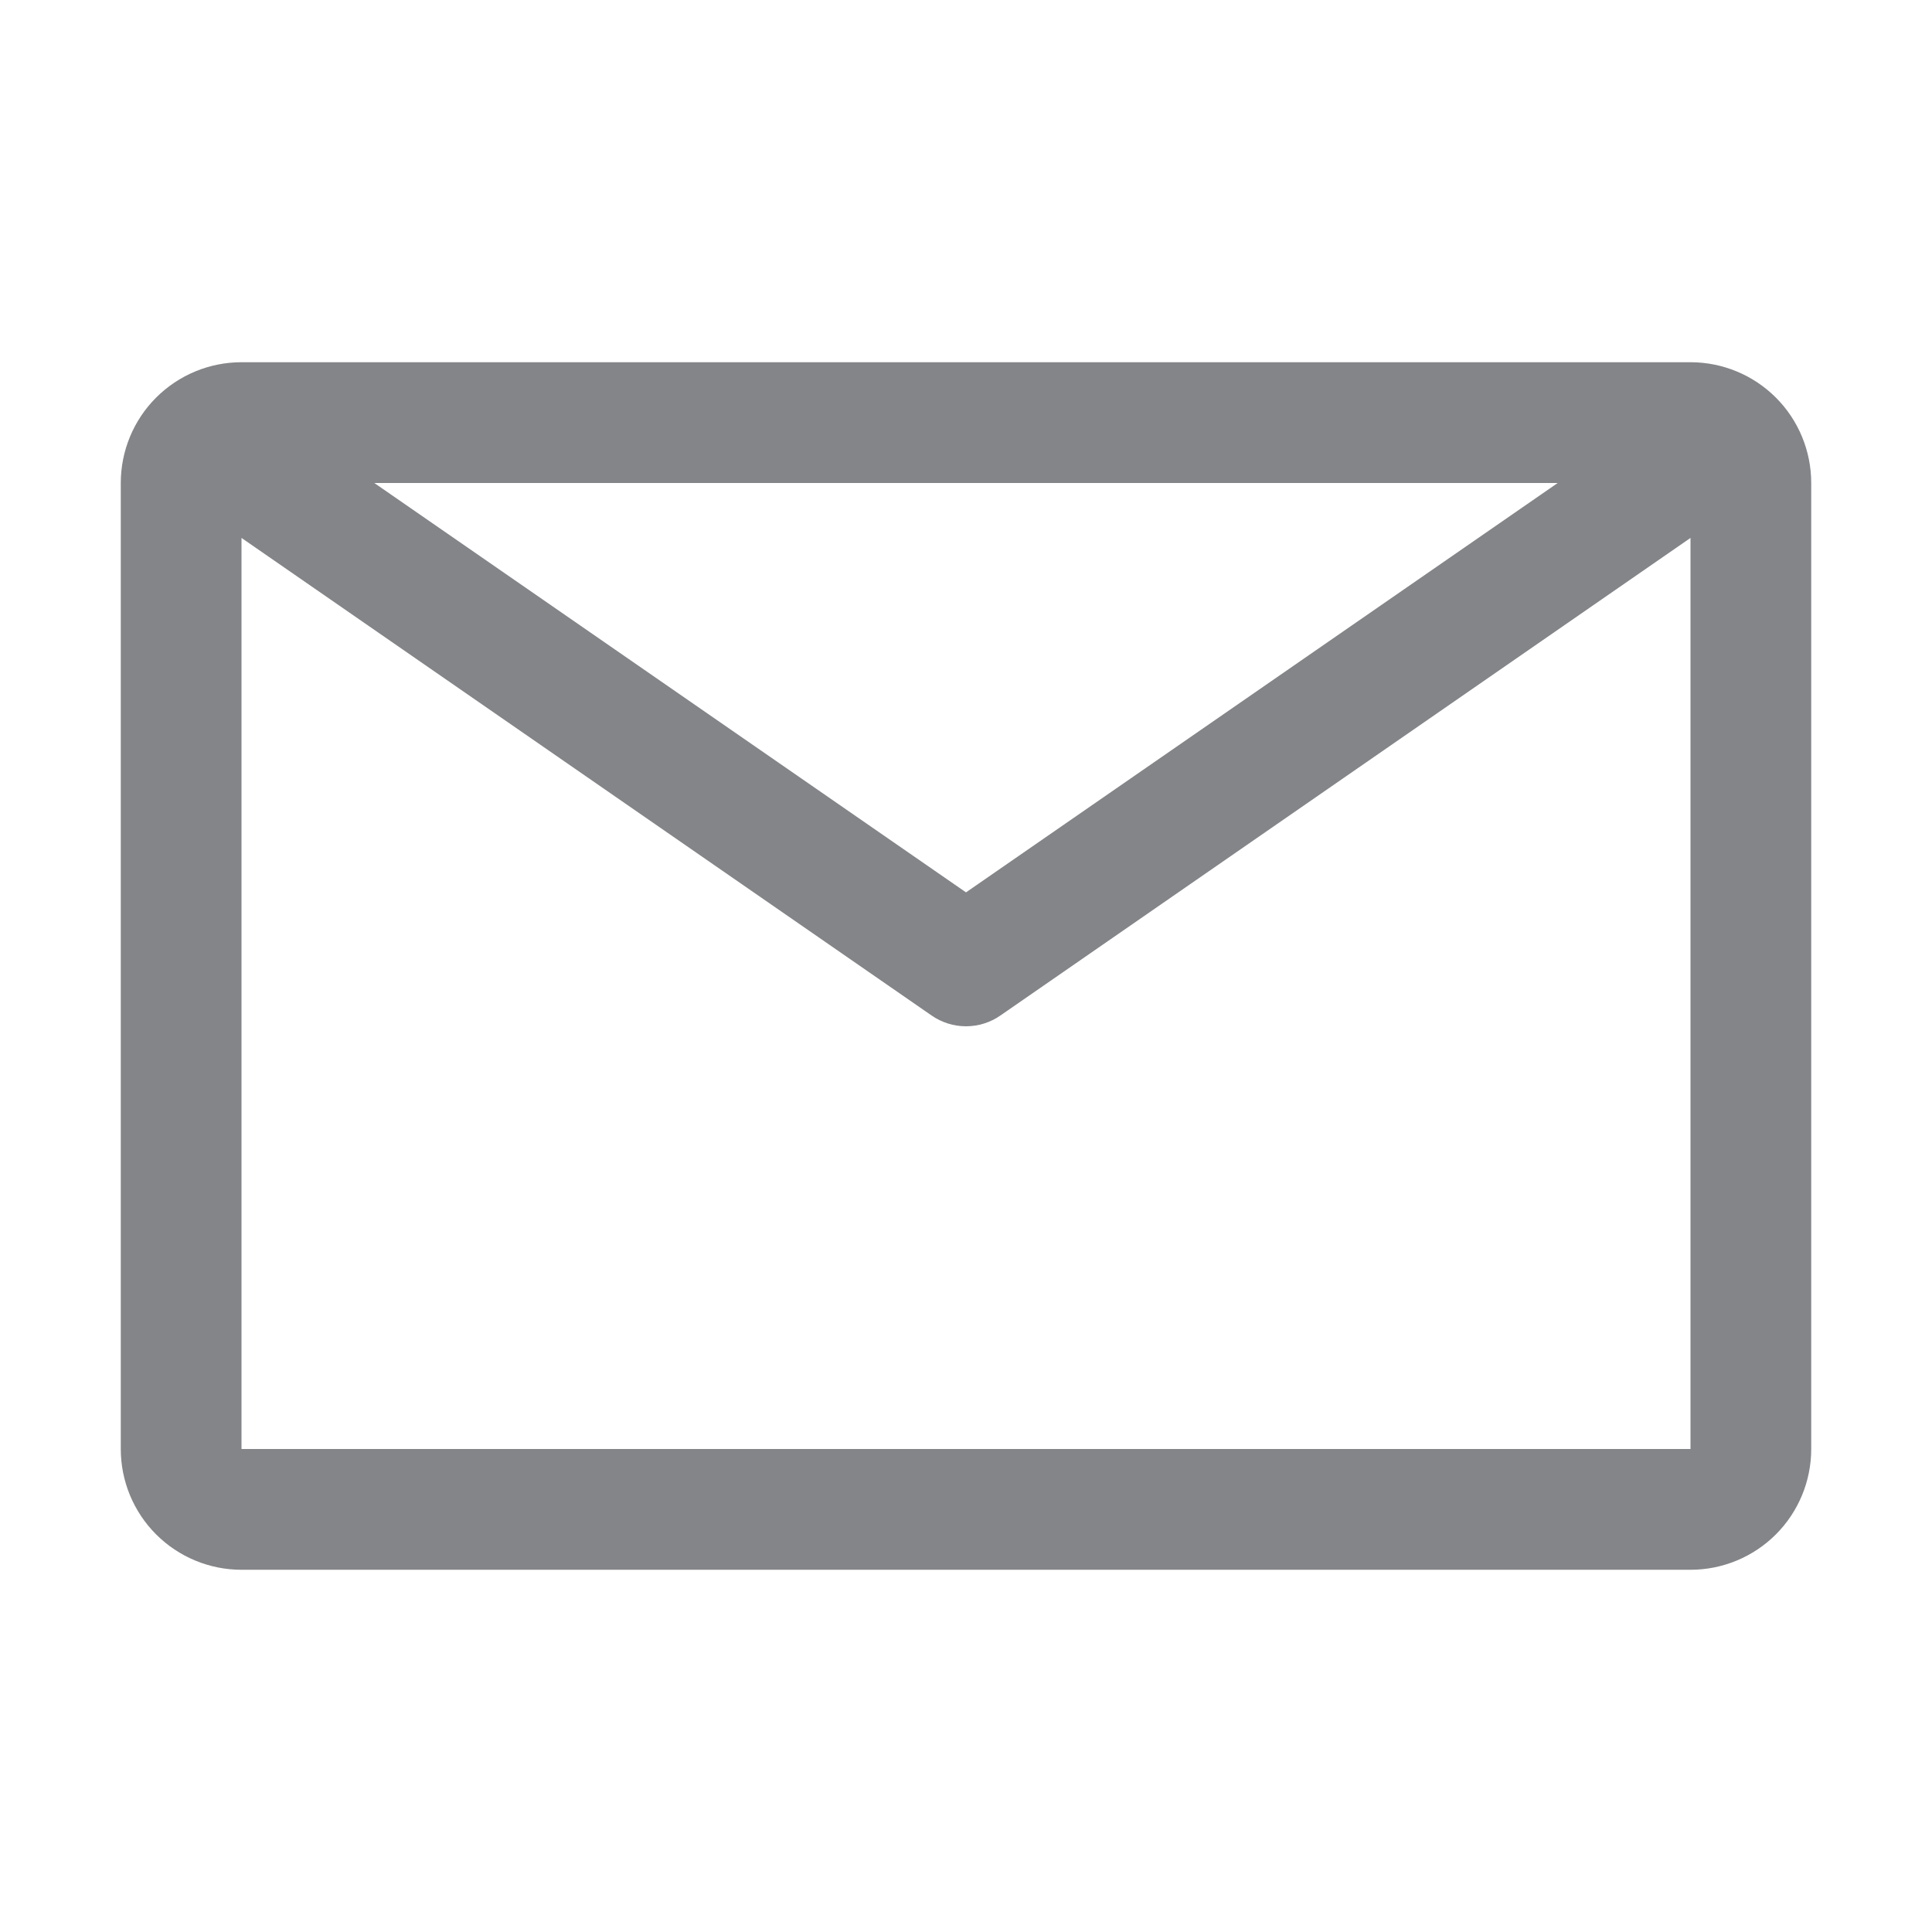
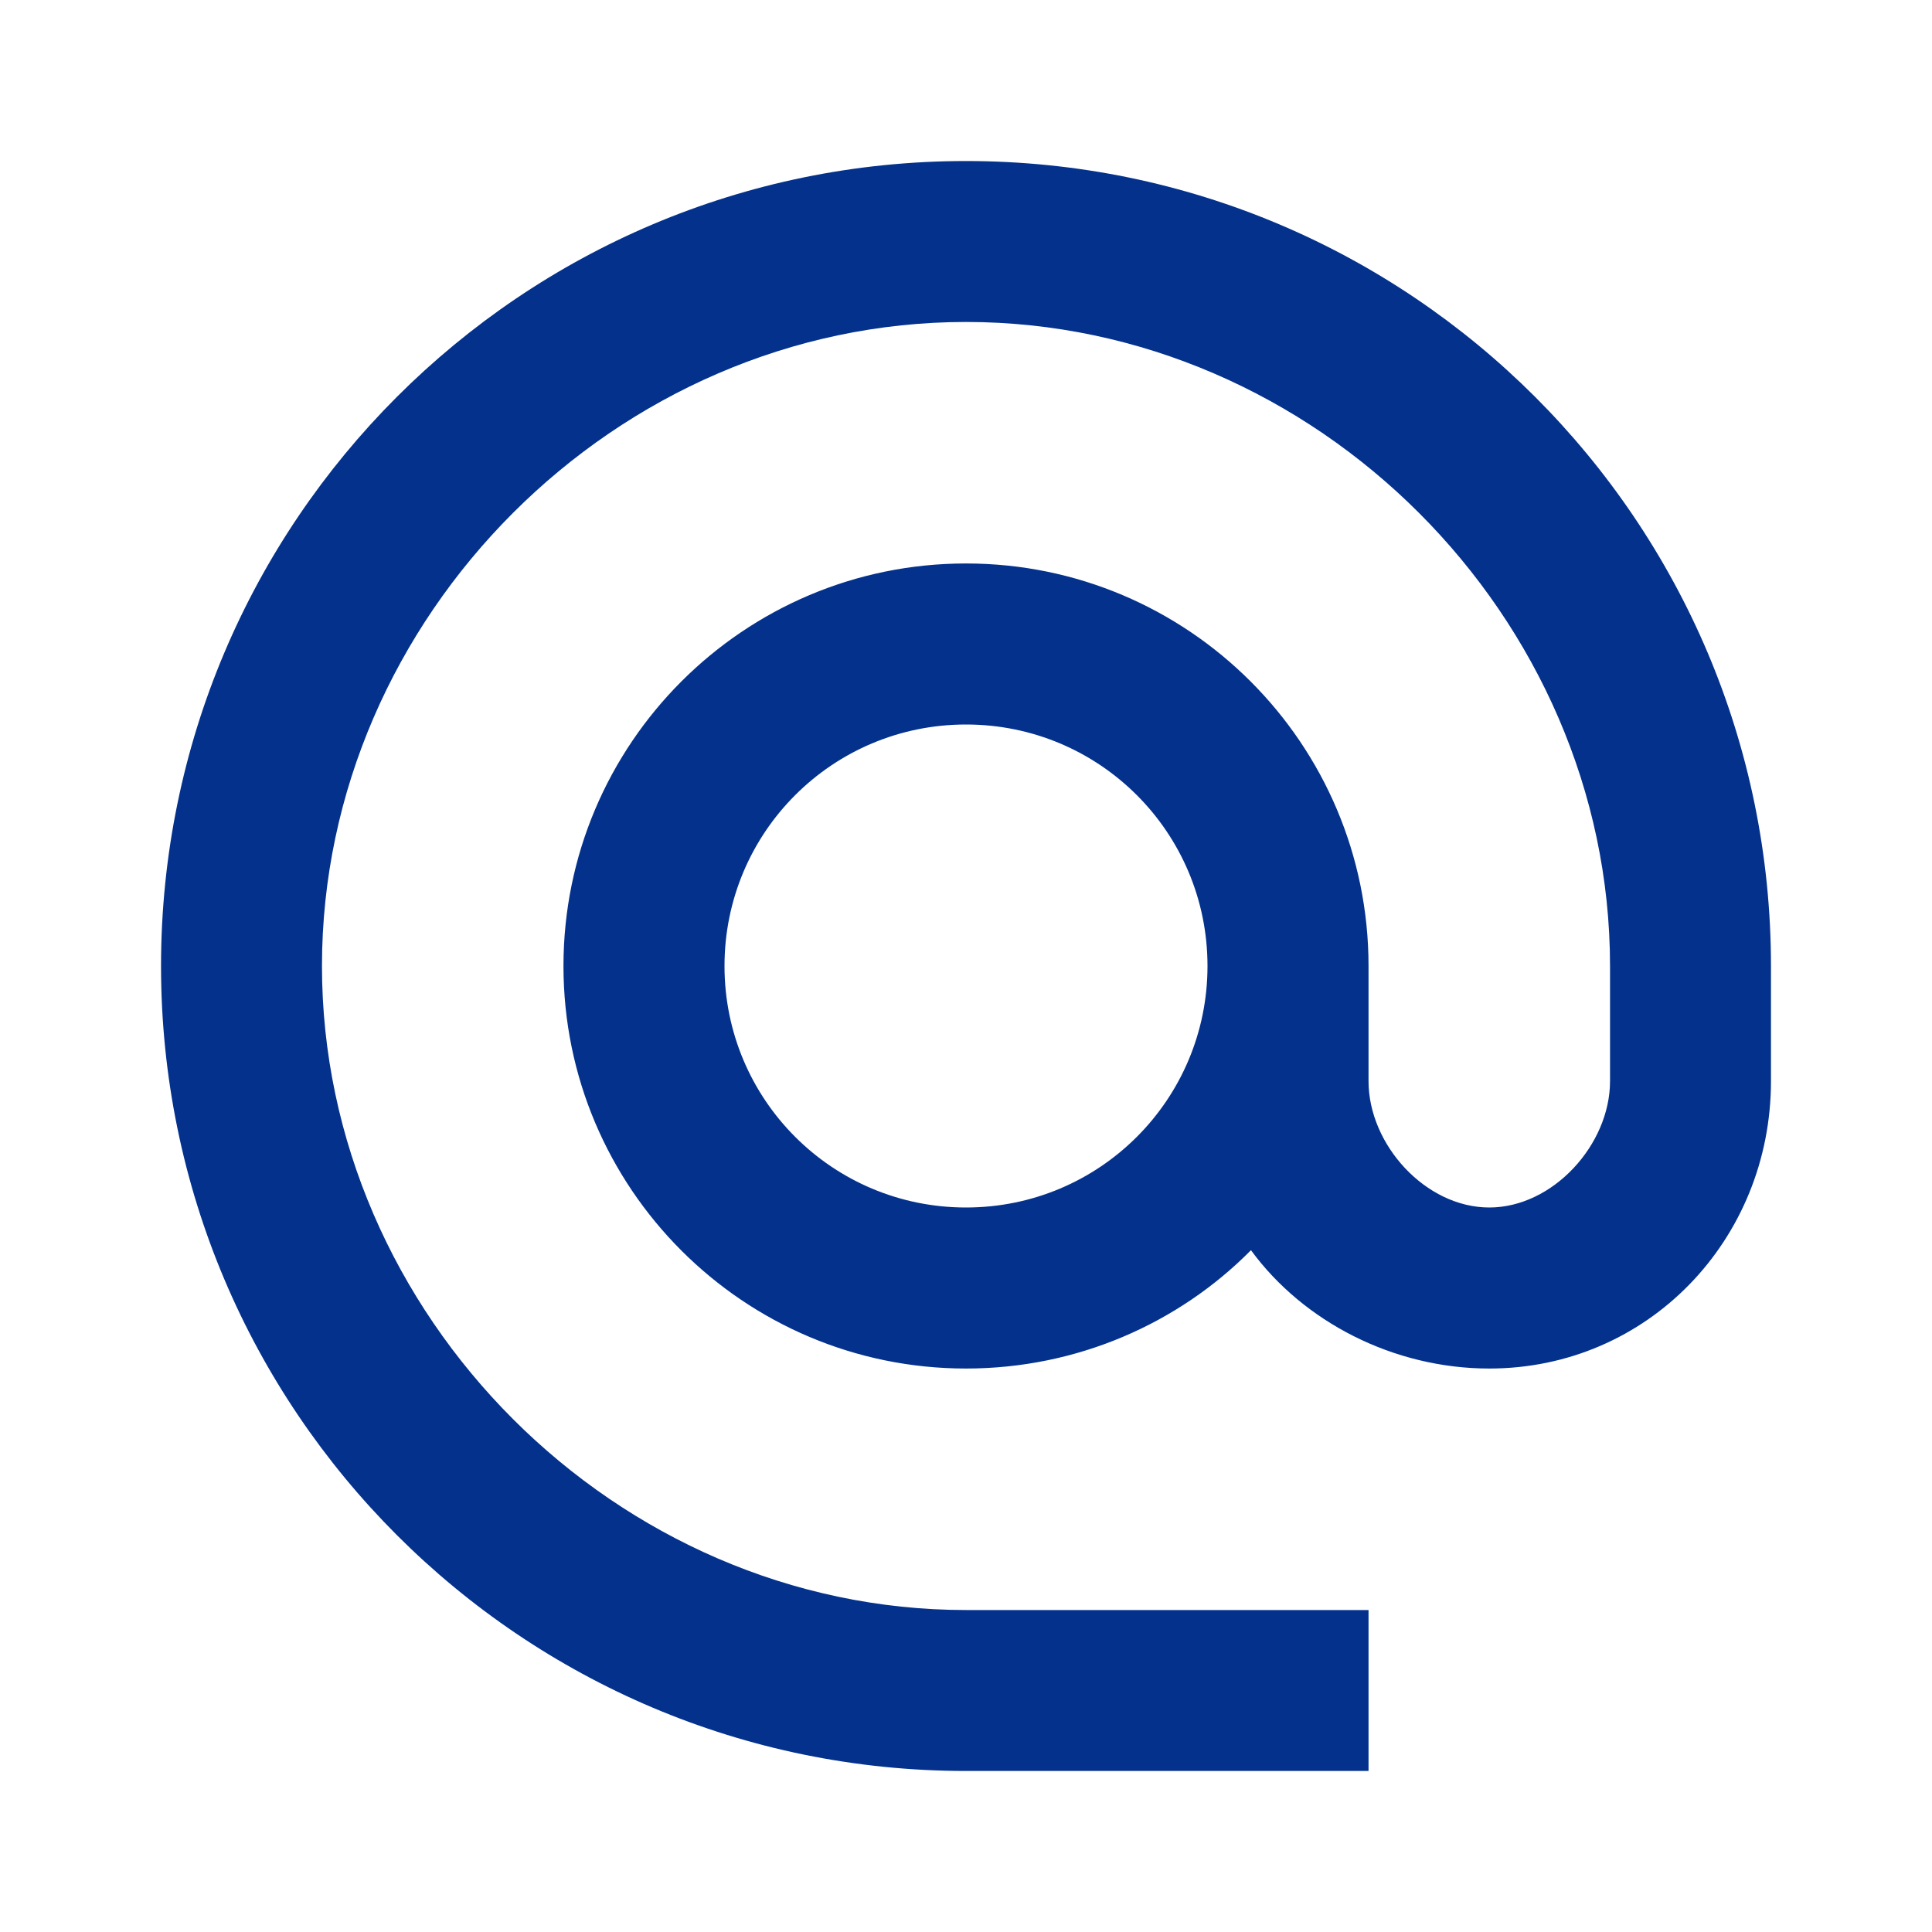
- <svg xmlns="http://www.w3.org/2000/svg" width="35" height="35" viewBox="0 0 35 35" fill="none">
-   <path d="M30.625 6.562H4.375C3.795 6.562 3.238 6.793 2.828 7.203C2.418 7.613 2.188 8.17 2.188 8.75V26.25C2.188 26.83 2.418 27.387 2.828 27.797C3.238 28.207 3.795 28.438 4.375 28.438H30.625C31.205 28.438 31.762 28.207 32.172 27.797C32.582 27.387 32.812 26.83 32.812 26.25V8.75C32.812 8.17 32.582 7.613 32.172 7.203C31.762 6.793 31.205 6.562 30.625 6.562V6.562ZM28.219 8.75L17.5 16.166L6.781 8.75H28.219ZM4.375 26.25V9.745L16.877 18.397C17.06 18.524 17.277 18.592 17.5 18.592C17.723 18.592 17.94 18.524 18.123 18.397L30.625 9.745V26.25H4.375Z" fill="#848588" />
+ <svg xmlns="http://www.w3.org/2000/svg" width="20" height="20" viewBox="0 0 20 20" fill="none">
+   <path d="M10 1.667C5.4 1.667 1.667 5.4 1.667 10C1.667 14.6 5.4 18.333 10 18.333H14.167V16.667H10C6.383 16.667 3.333 13.617 3.333 10C3.333 6.383 6.383 3.333 10 3.333C13.617 3.333 16.667 6.383 16.667 10V11.192C16.667 11.85 16.075 12.5 15.417 12.5C14.758 12.5 14.167 11.85 14.167 11.192V10C14.167 7.7 12.3 5.833 10 5.833C7.7 5.833 5.833 7.7 5.833 10C5.833 12.3 7.7 14.167 10 14.167C11.15 14.167 12.2 13.7 12.95 12.942C13.492 13.683 14.425 14.167 15.417 14.167C17.058 14.167 18.333 12.833 18.333 11.192V10C18.333 5.4 14.6 1.667 10 1.667ZM10 12.5C8.617 12.5 7.5 11.383 7.5 10C7.5 8.617 8.617 7.5 10 7.5C11.383 7.5 12.5 8.617 12.5 10C12.5 11.383 11.383 12.5 10 12.5Z" fill="#03318C" />
</svg>
